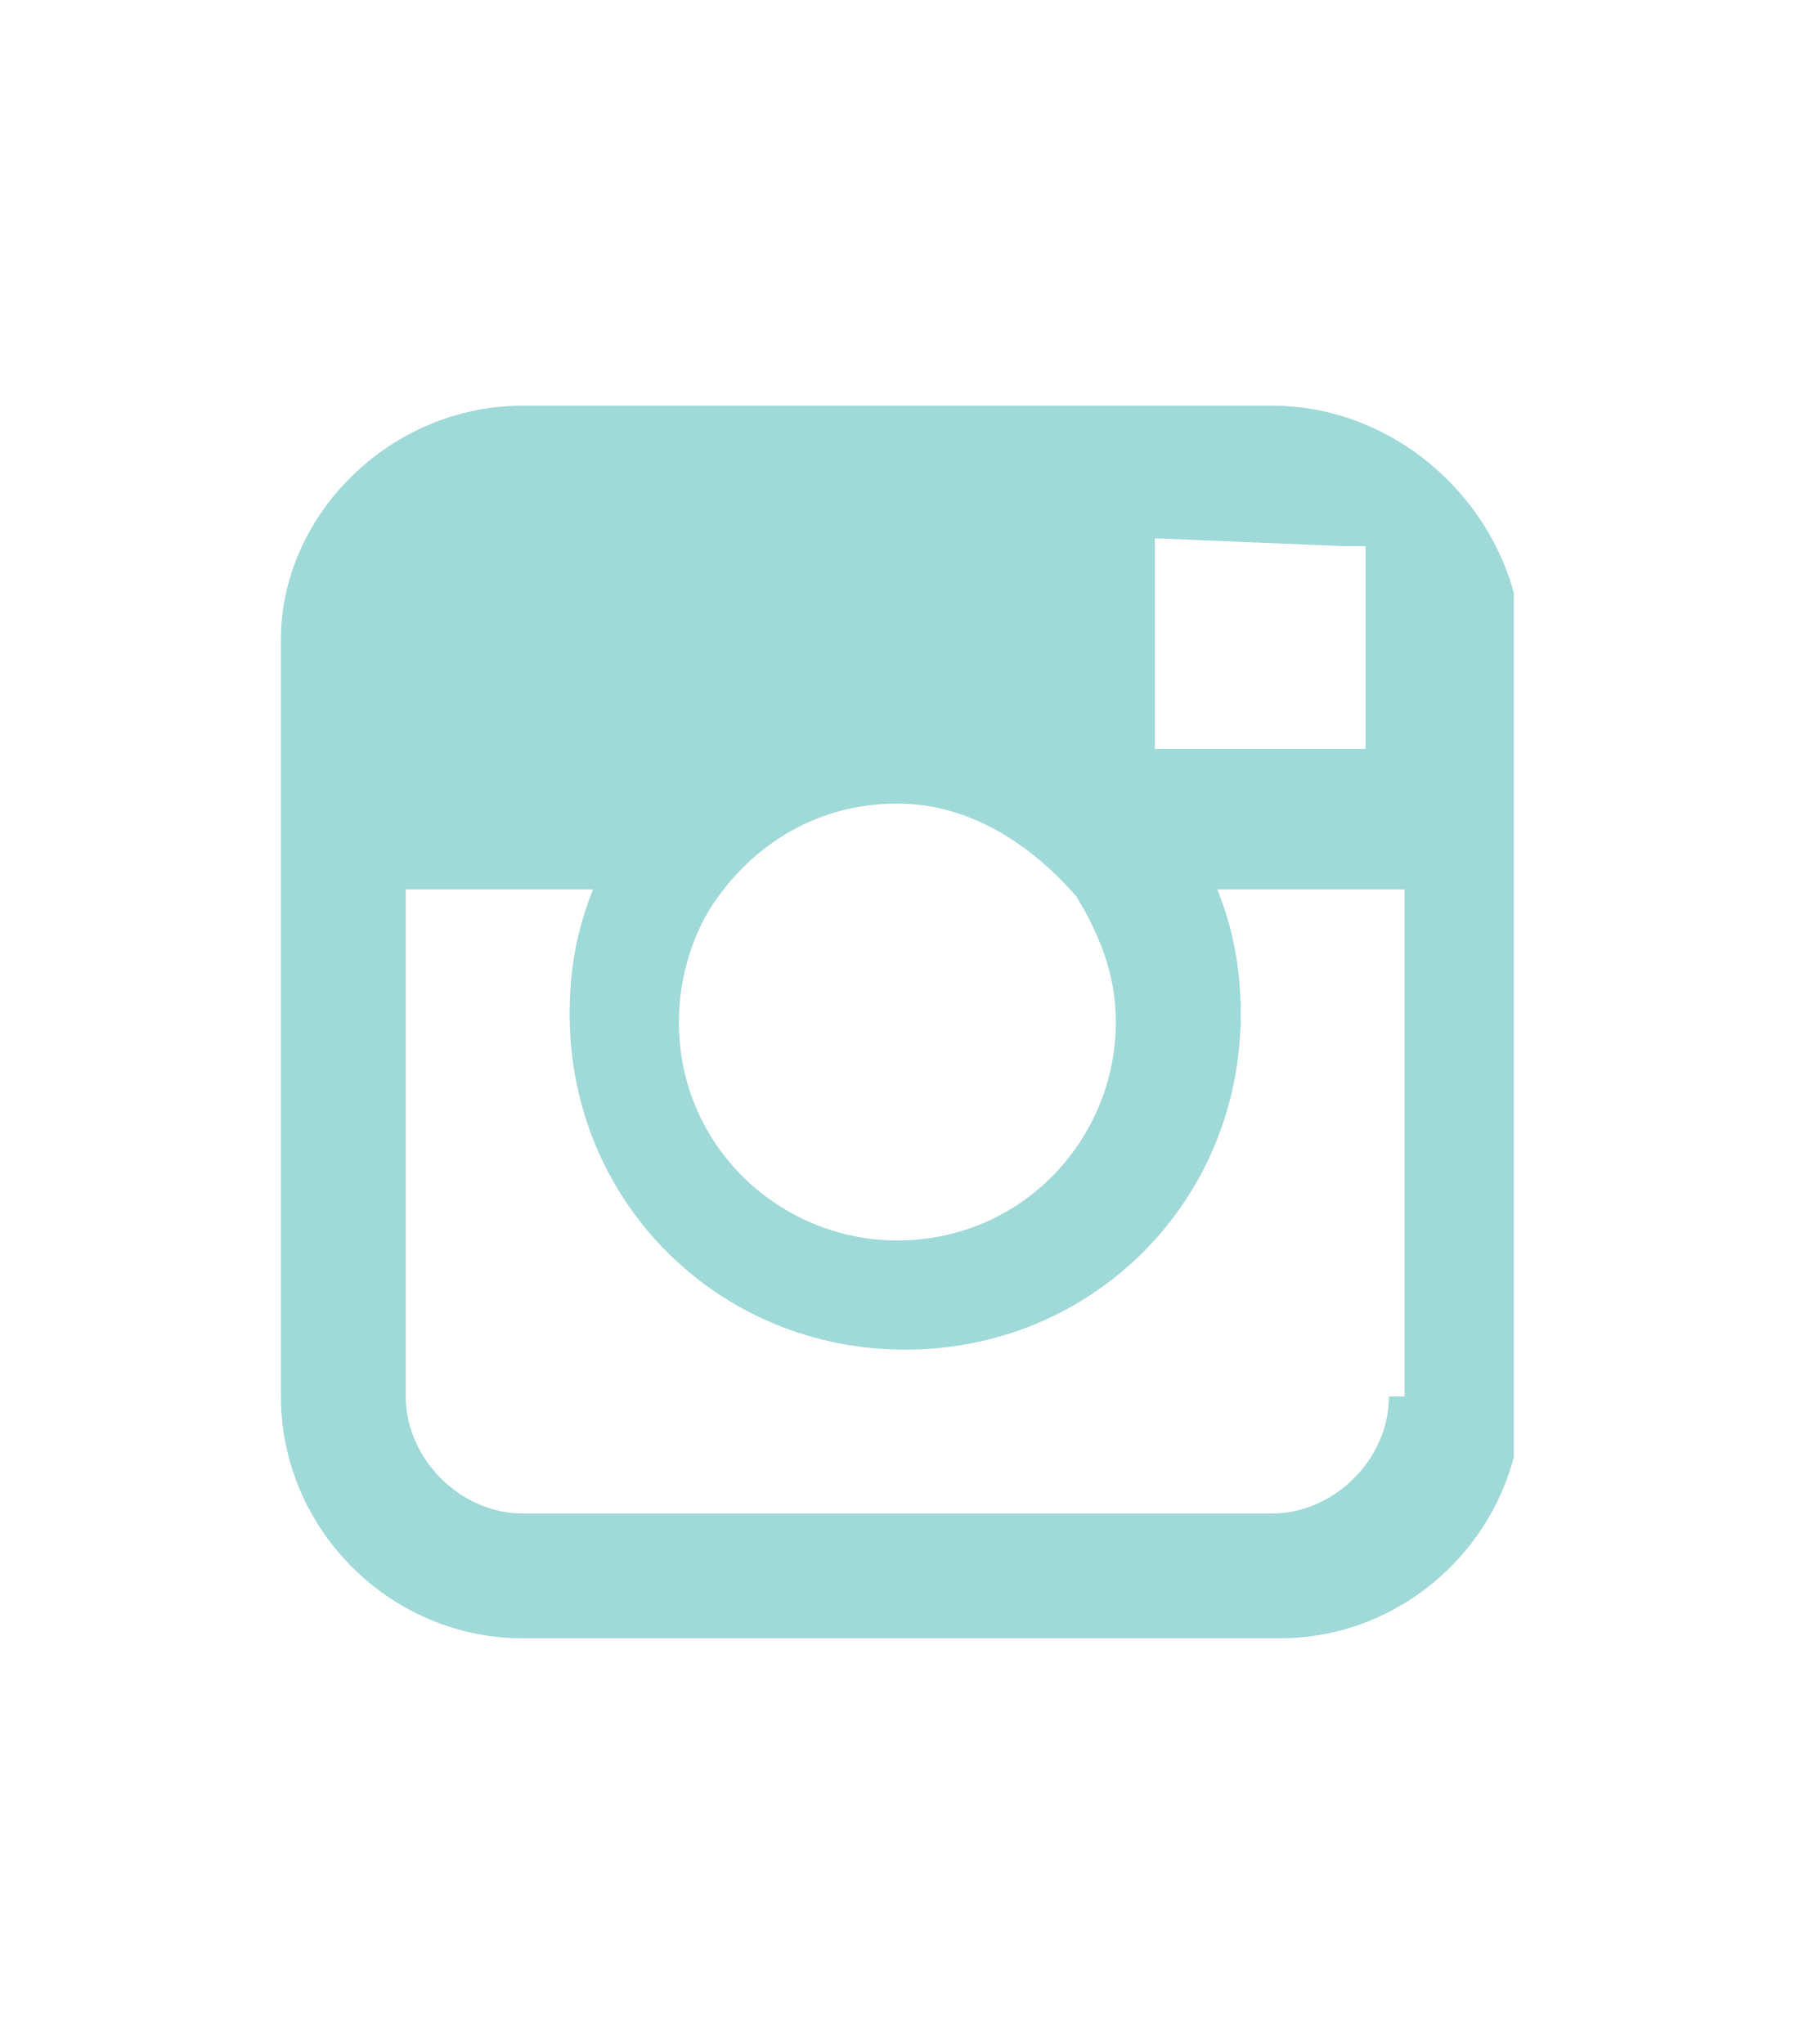
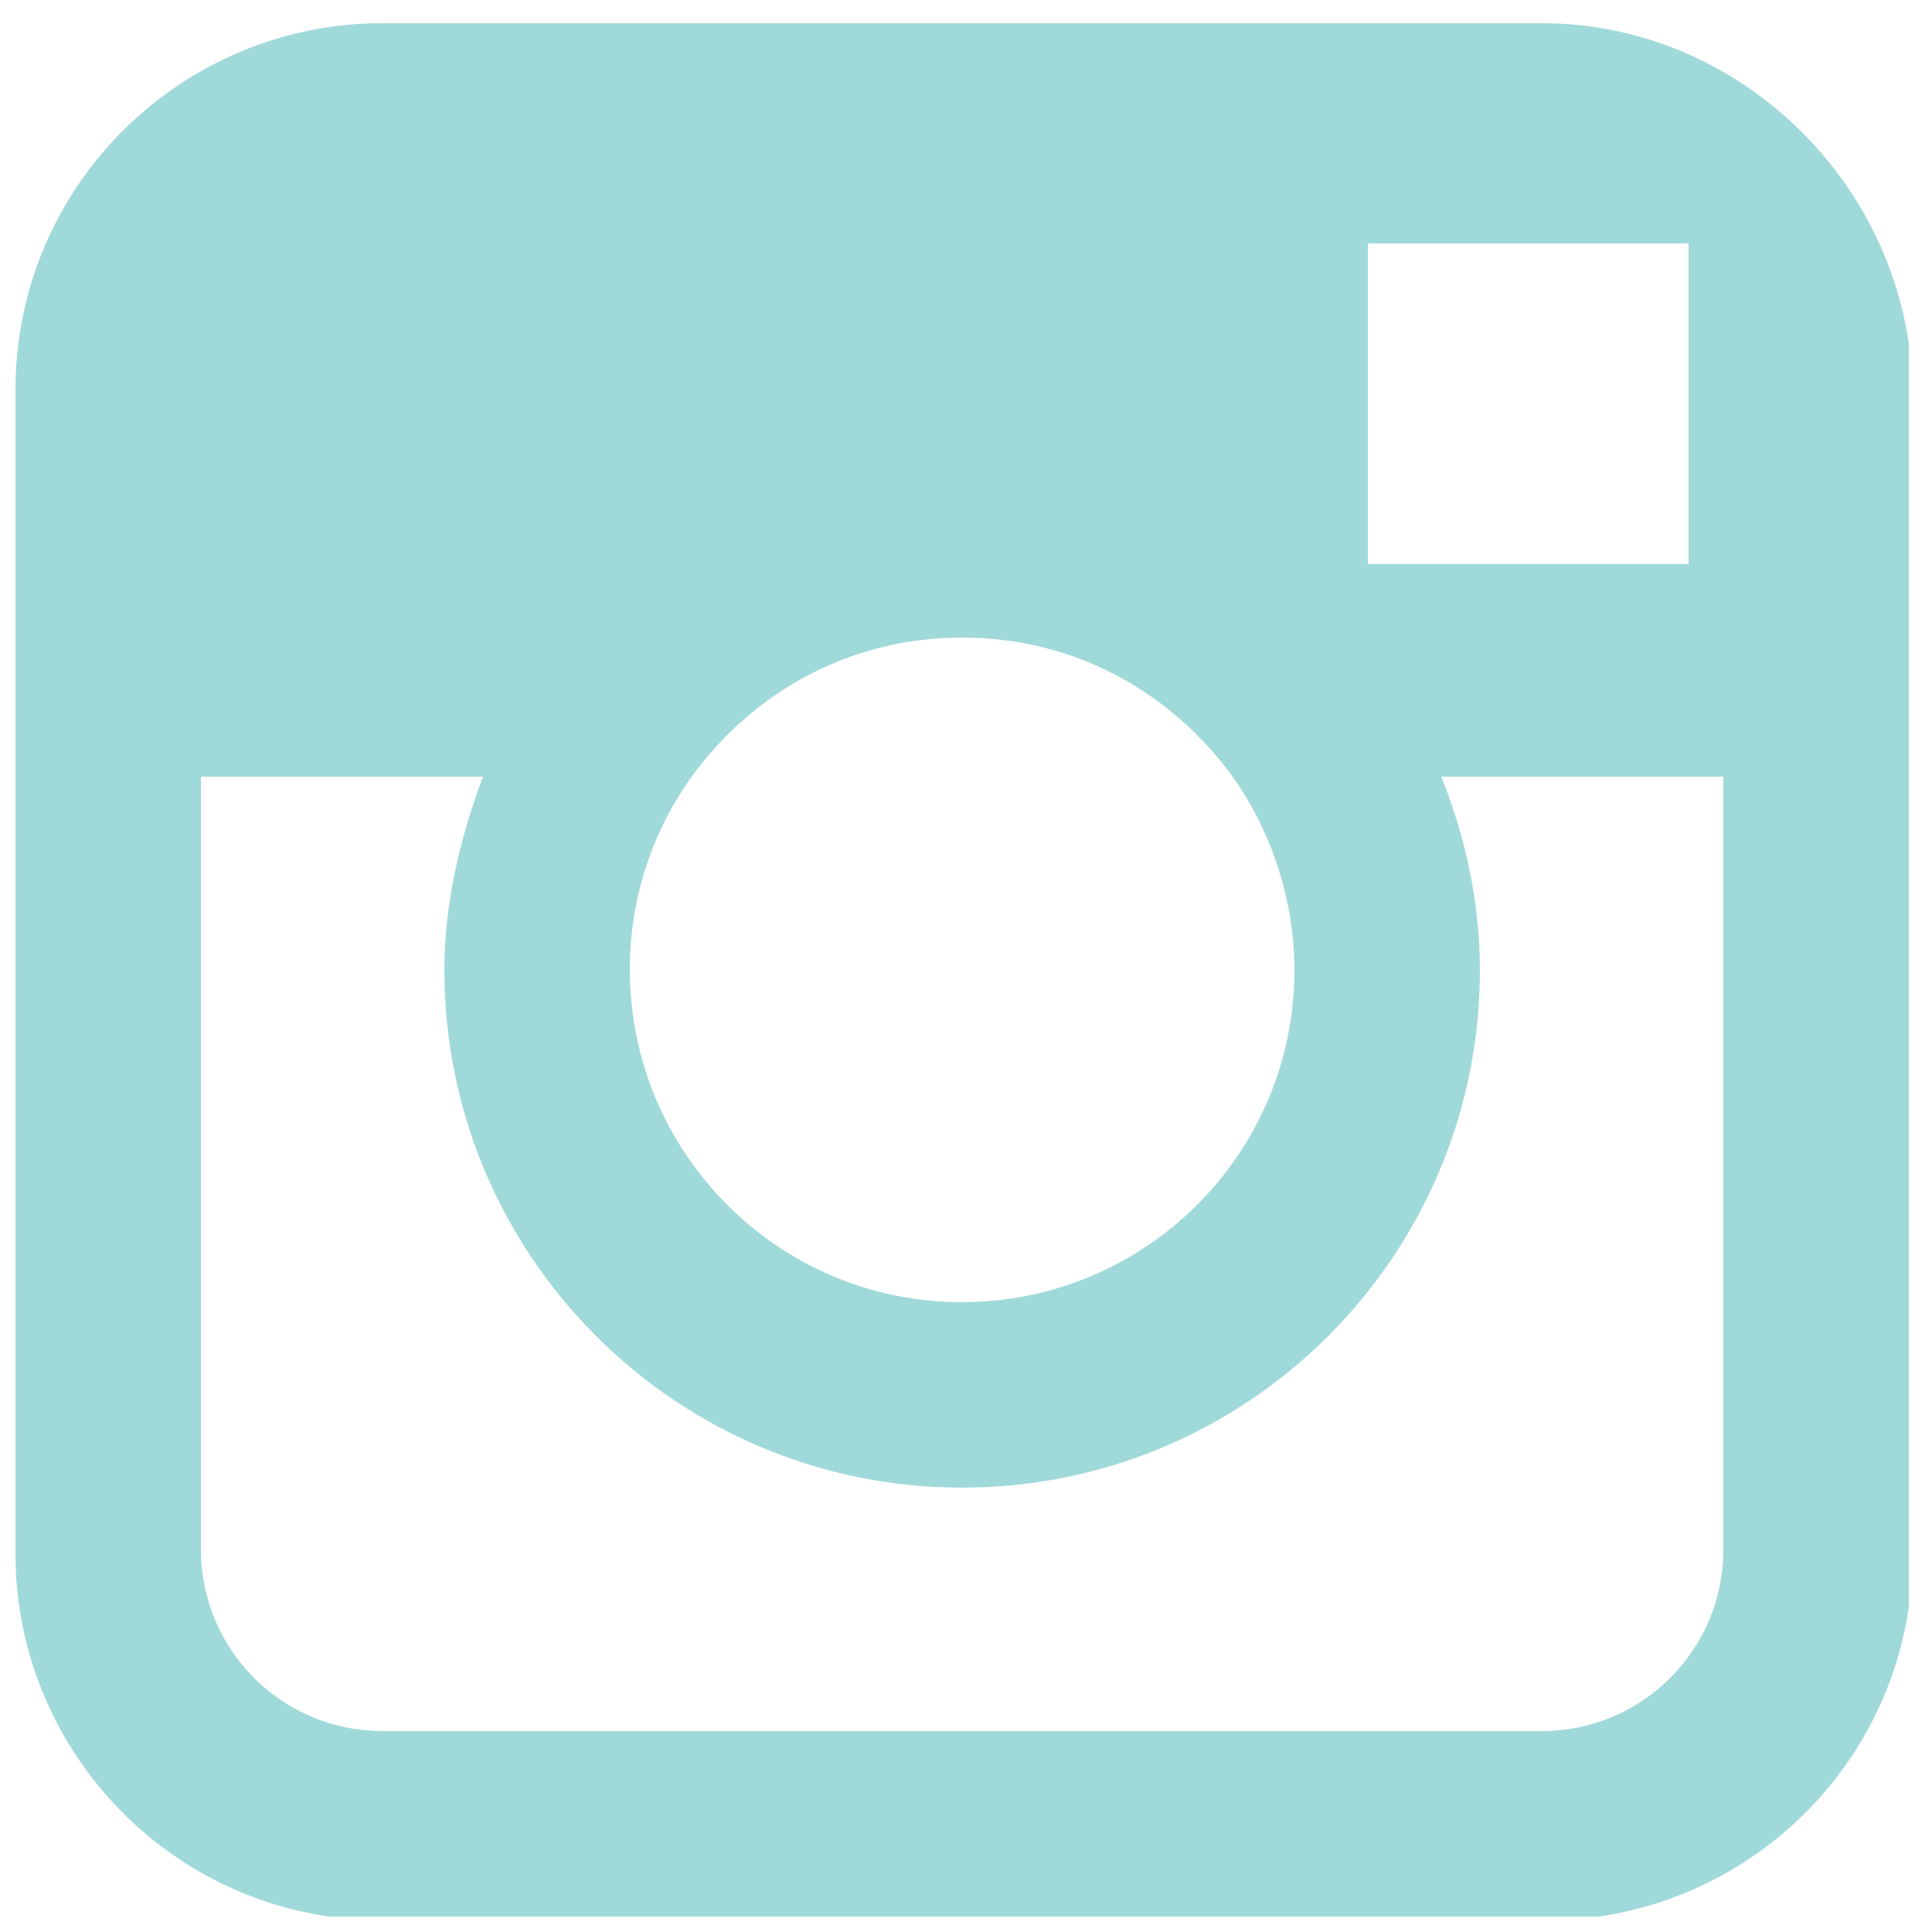
- <svg xmlns="http://www.w3.org/2000/svg" xmlns:xlink="http://www.w3.org/1999/xlink" version="1.1" id="Layer_1" x="0px" y="0px" viewBox="0 0 23 26.2" enable-background="new 0 0 23 26.2" xml:space="preserve">
+ <svg xmlns="http://www.w3.org/2000/svg" xmlns:xlink="http://www.w3.org/1999/xlink" version="1.1" id="Layer_1" x="0px" y="0px" viewBox="0 0 50 50" enable-background="new 0 0 50 50" xml:space="preserve">
  <g>
    <defs>
-       <rect id="SVGID_1_" x="3.6" y="5.2" width="15.8" height="15.8" />
+       <rect id="SVGID_1_" x="0.4" y="0.6" width="49" height="49" />
    </defs>
    <clipPath id="SVGID_2_">
      <use xlink:href="#SVGID_1_" overflow="visible" />
    </clipPath>
-     <path clip-path="url(#SVGID_2_)" fill="#9FD9D8" d="M17.8,17.9c0,0.8-0.7,1.5-1.5,1.5H6.7c-0.8,0-1.5-0.7-1.5-1.5v-6.5h2.4   c-0.2,0.5-0.3,1-0.3,1.6c0,2.4,1.9,4.3,4.3,4.3s4.3-1.9,4.3-4.3c0-0.6-0.1-1.1-0.3-1.6h2.4V17.9z M9.2,11.5   c0.5-0.7,1.3-1.2,2.3-1.2c0.9,0,1.7,0.5,2.3,1.2c0.3,0.5,0.5,1,0.5,1.6c0,1.5-1.2,2.8-2.8,2.8c-1.5,0-2.8-1.2-2.8-2.8   C8.7,12.5,8.9,11.9,9.2,11.5 M17.2,7l0.3,0v0.3v2.3l-2.7,0l0-2.7L17.2,7z M16.3,5.2H6.7C5,5.2,3.6,6.6,3.6,8.2v3.2v6.5   C3.6,19.6,5,21,6.7,21h9.7c1.7,0,3.1-1.4,3.1-3.1v-6.5V8.2C19.4,6.6,18,5.2,16.3,5.2" />
+     <path clip-path="url(#SVGID_2_)" fill="#A0D9D9" d="M44.6,40.1c0,2.6-2.1,4.7-4.7,4.7H9.9c-2.6,0-4.7-2.1-4.7-4.7V20.1h7.3   c-0.6,1.6-1,3.3-1,5c0,7.4,6,13.4,13.4,13.4s13.4-6,13.4-13.4c0-1.8-0.4-3.5-1-5h7.3V40.1z M17.9,20.1c1.6-2.2,4.1-3.6,7-3.6   c2.9,0,5.4,1.4,7,3.6c1,1.4,1.6,3.2,1.6,5c0,4.8-3.9,8.6-8.6,8.6c-4.8,0-8.6-3.9-8.6-8.6C16.3,23.2,16.9,21.5,17.9,20.1 M42.6,6.3   l1.1,0v1.1v7.2l-8.3,0l0-8.3L42.6,6.3z M39.9,0.6H9.9c-5.2,0-9.5,4.2-9.5,9.5v10v20.1c0,5.2,4.2,9.5,9.5,9.5h30.1   c5.2,0,9.5-4.2,9.5-9.5V20.1v-10C49.4,4.9,45.1,0.6,39.9,0.6" />
  </g>
</svg>
